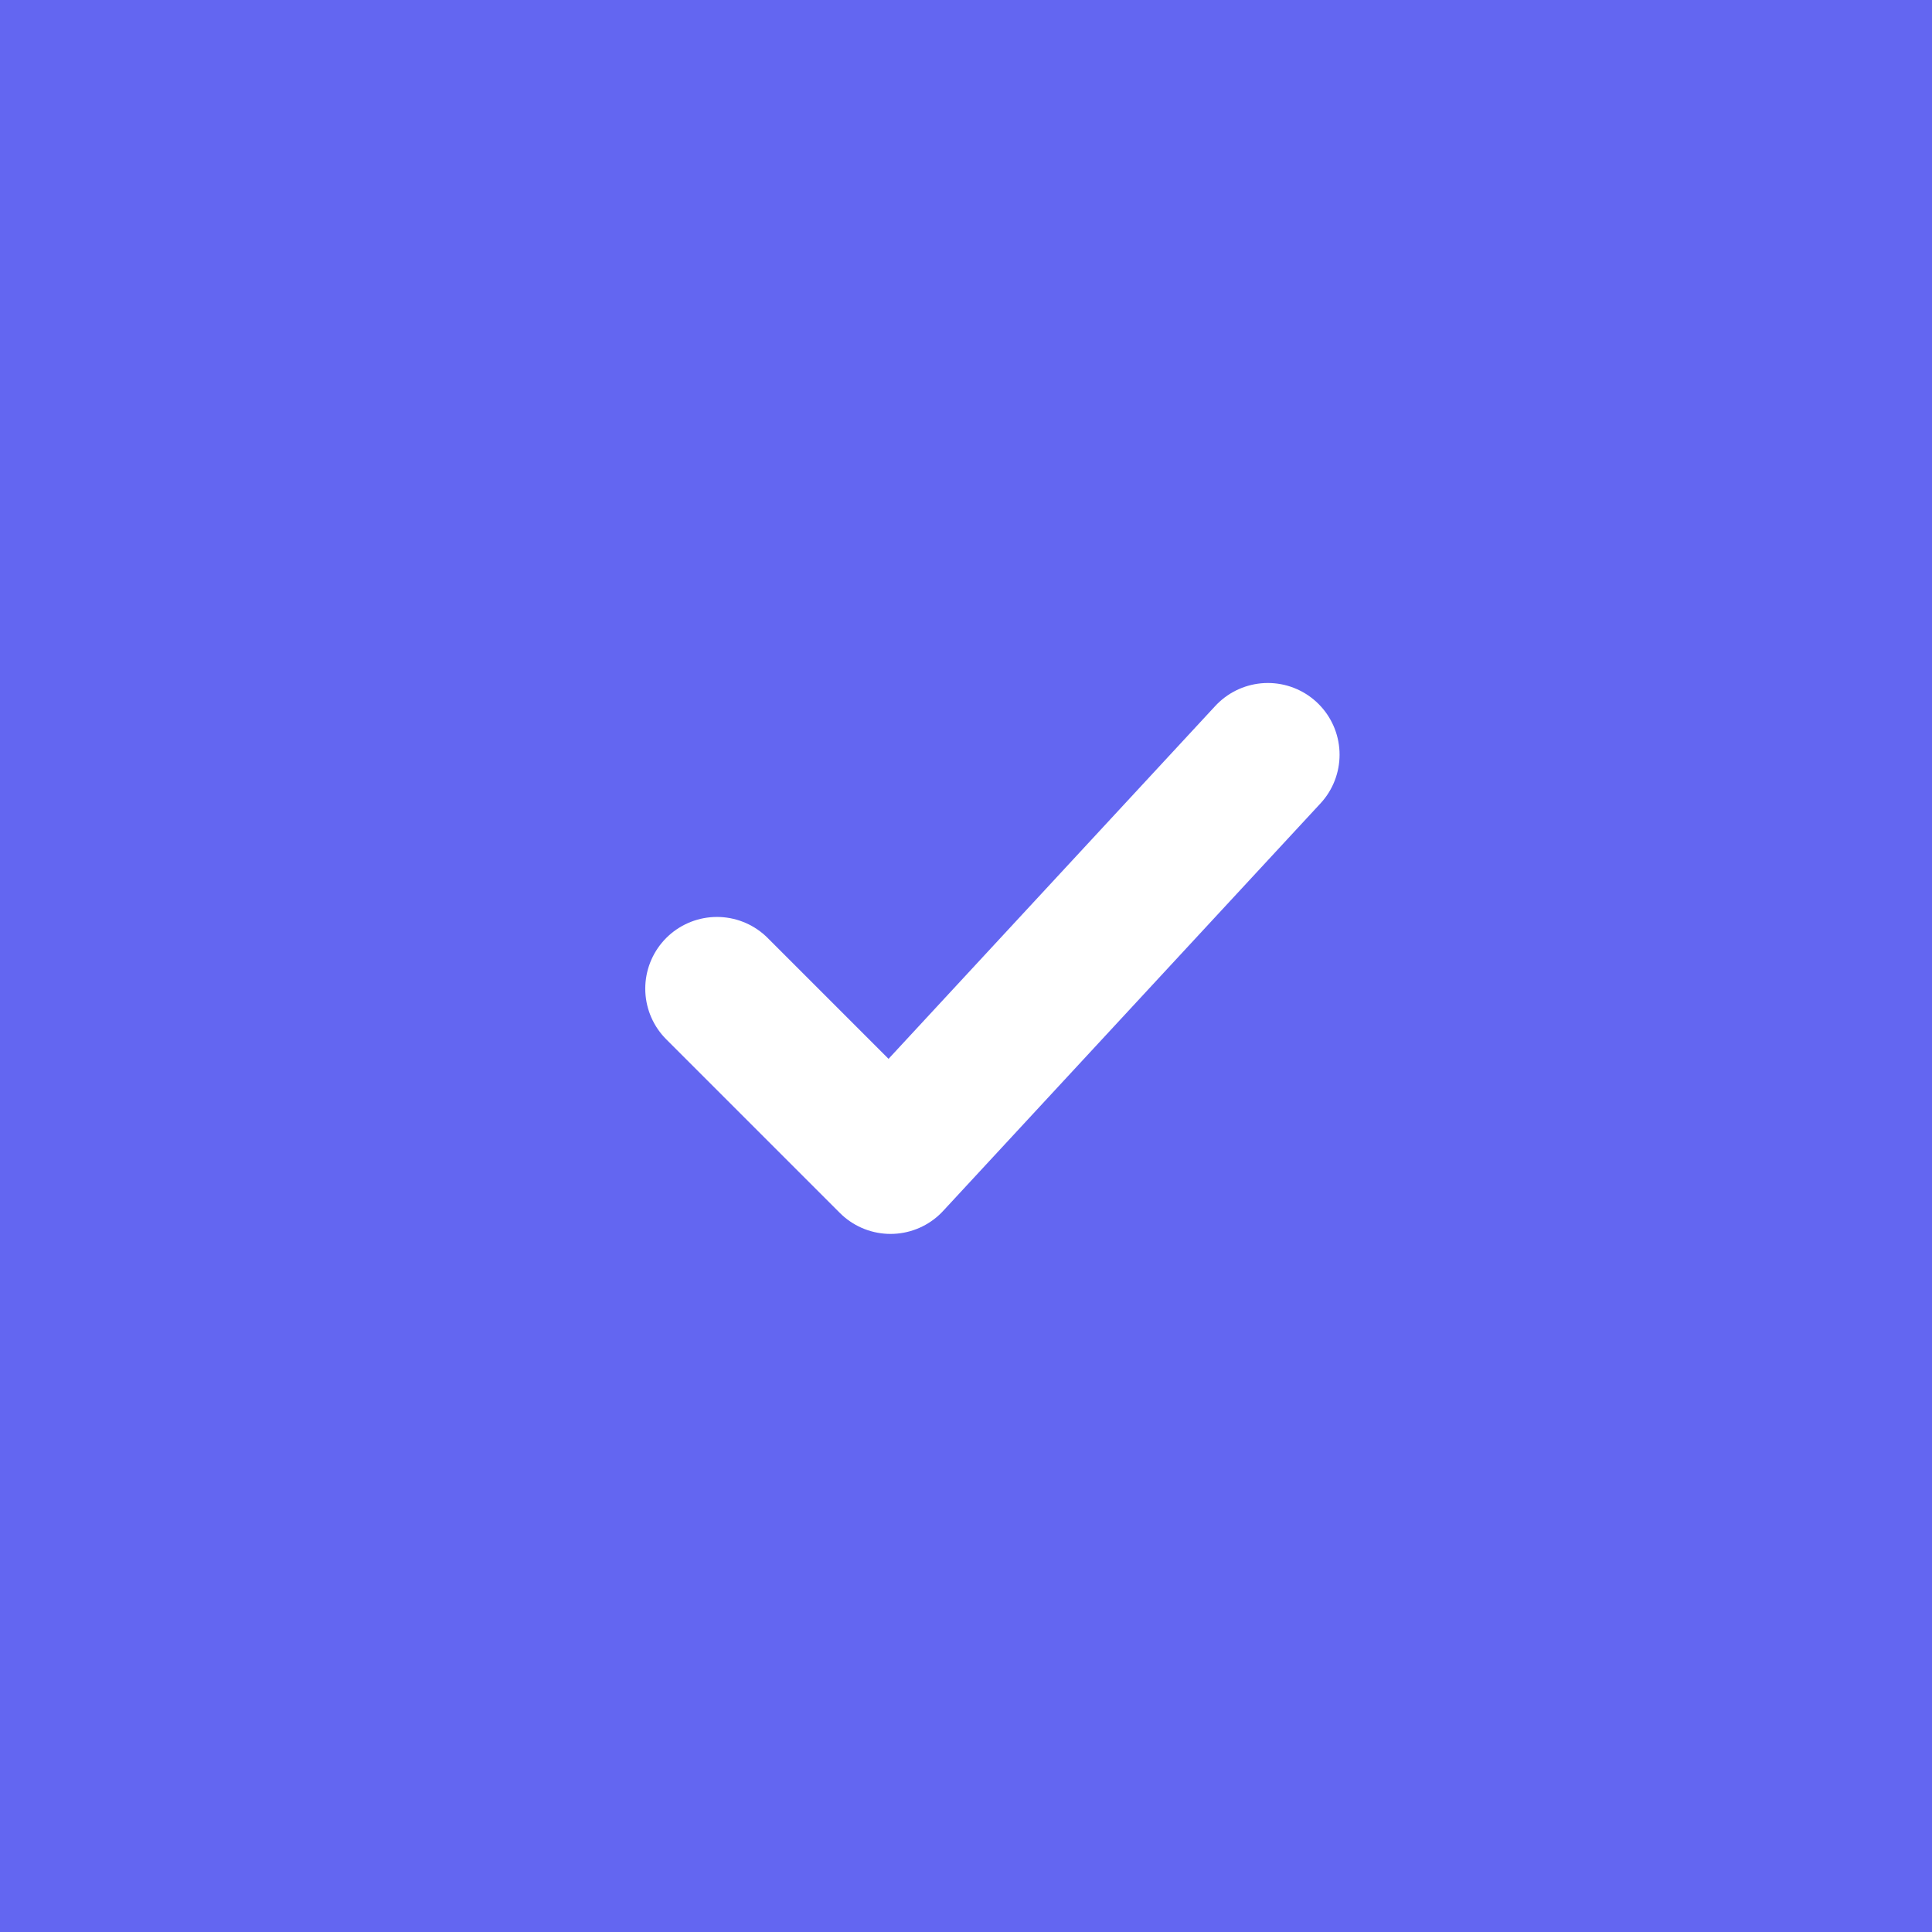
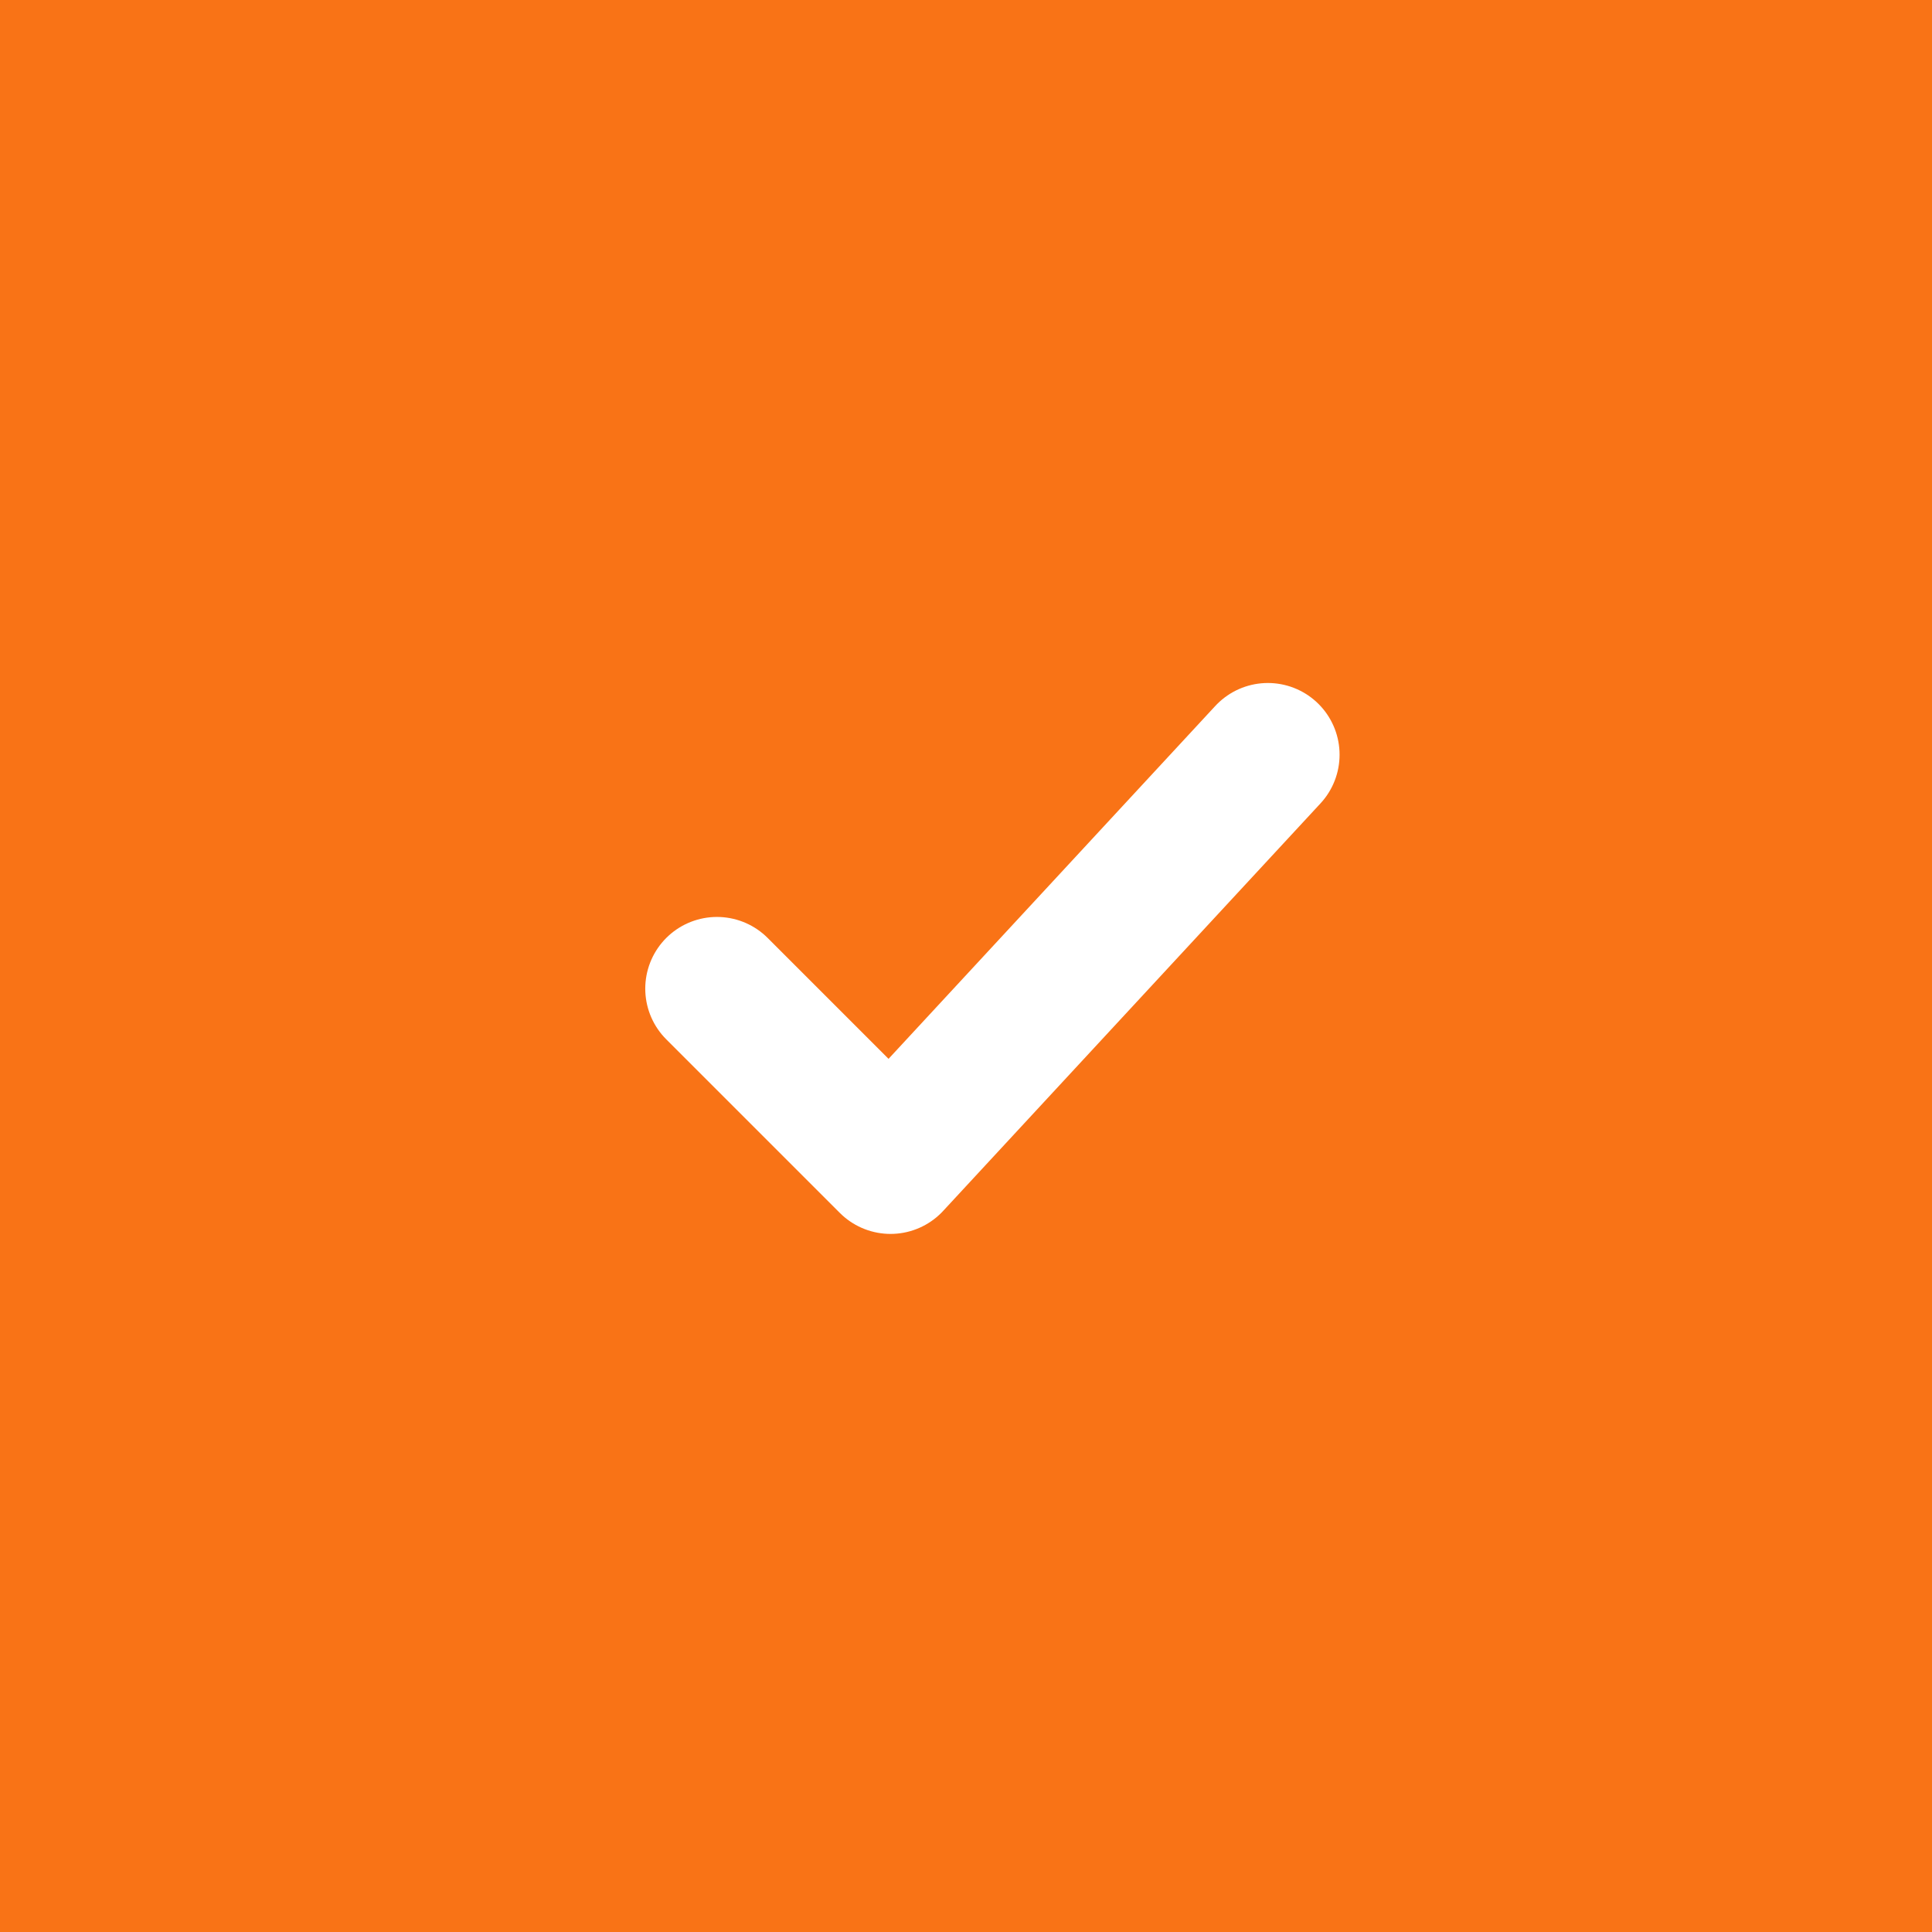
<svg xmlns="http://www.w3.org/2000/svg" viewBox="0 0 512 512" width="512" height="512">
-   <rect width="512" height="512" fill="#6366f1" />
+   <rect width="512" height="512" fill="#f97316" />
  <path d="M190 262l46 46 100-108" fill="none" stroke="#ffffff" stroke-width="38" stroke-linecap="round" stroke-linejoin="round" />
</svg>
